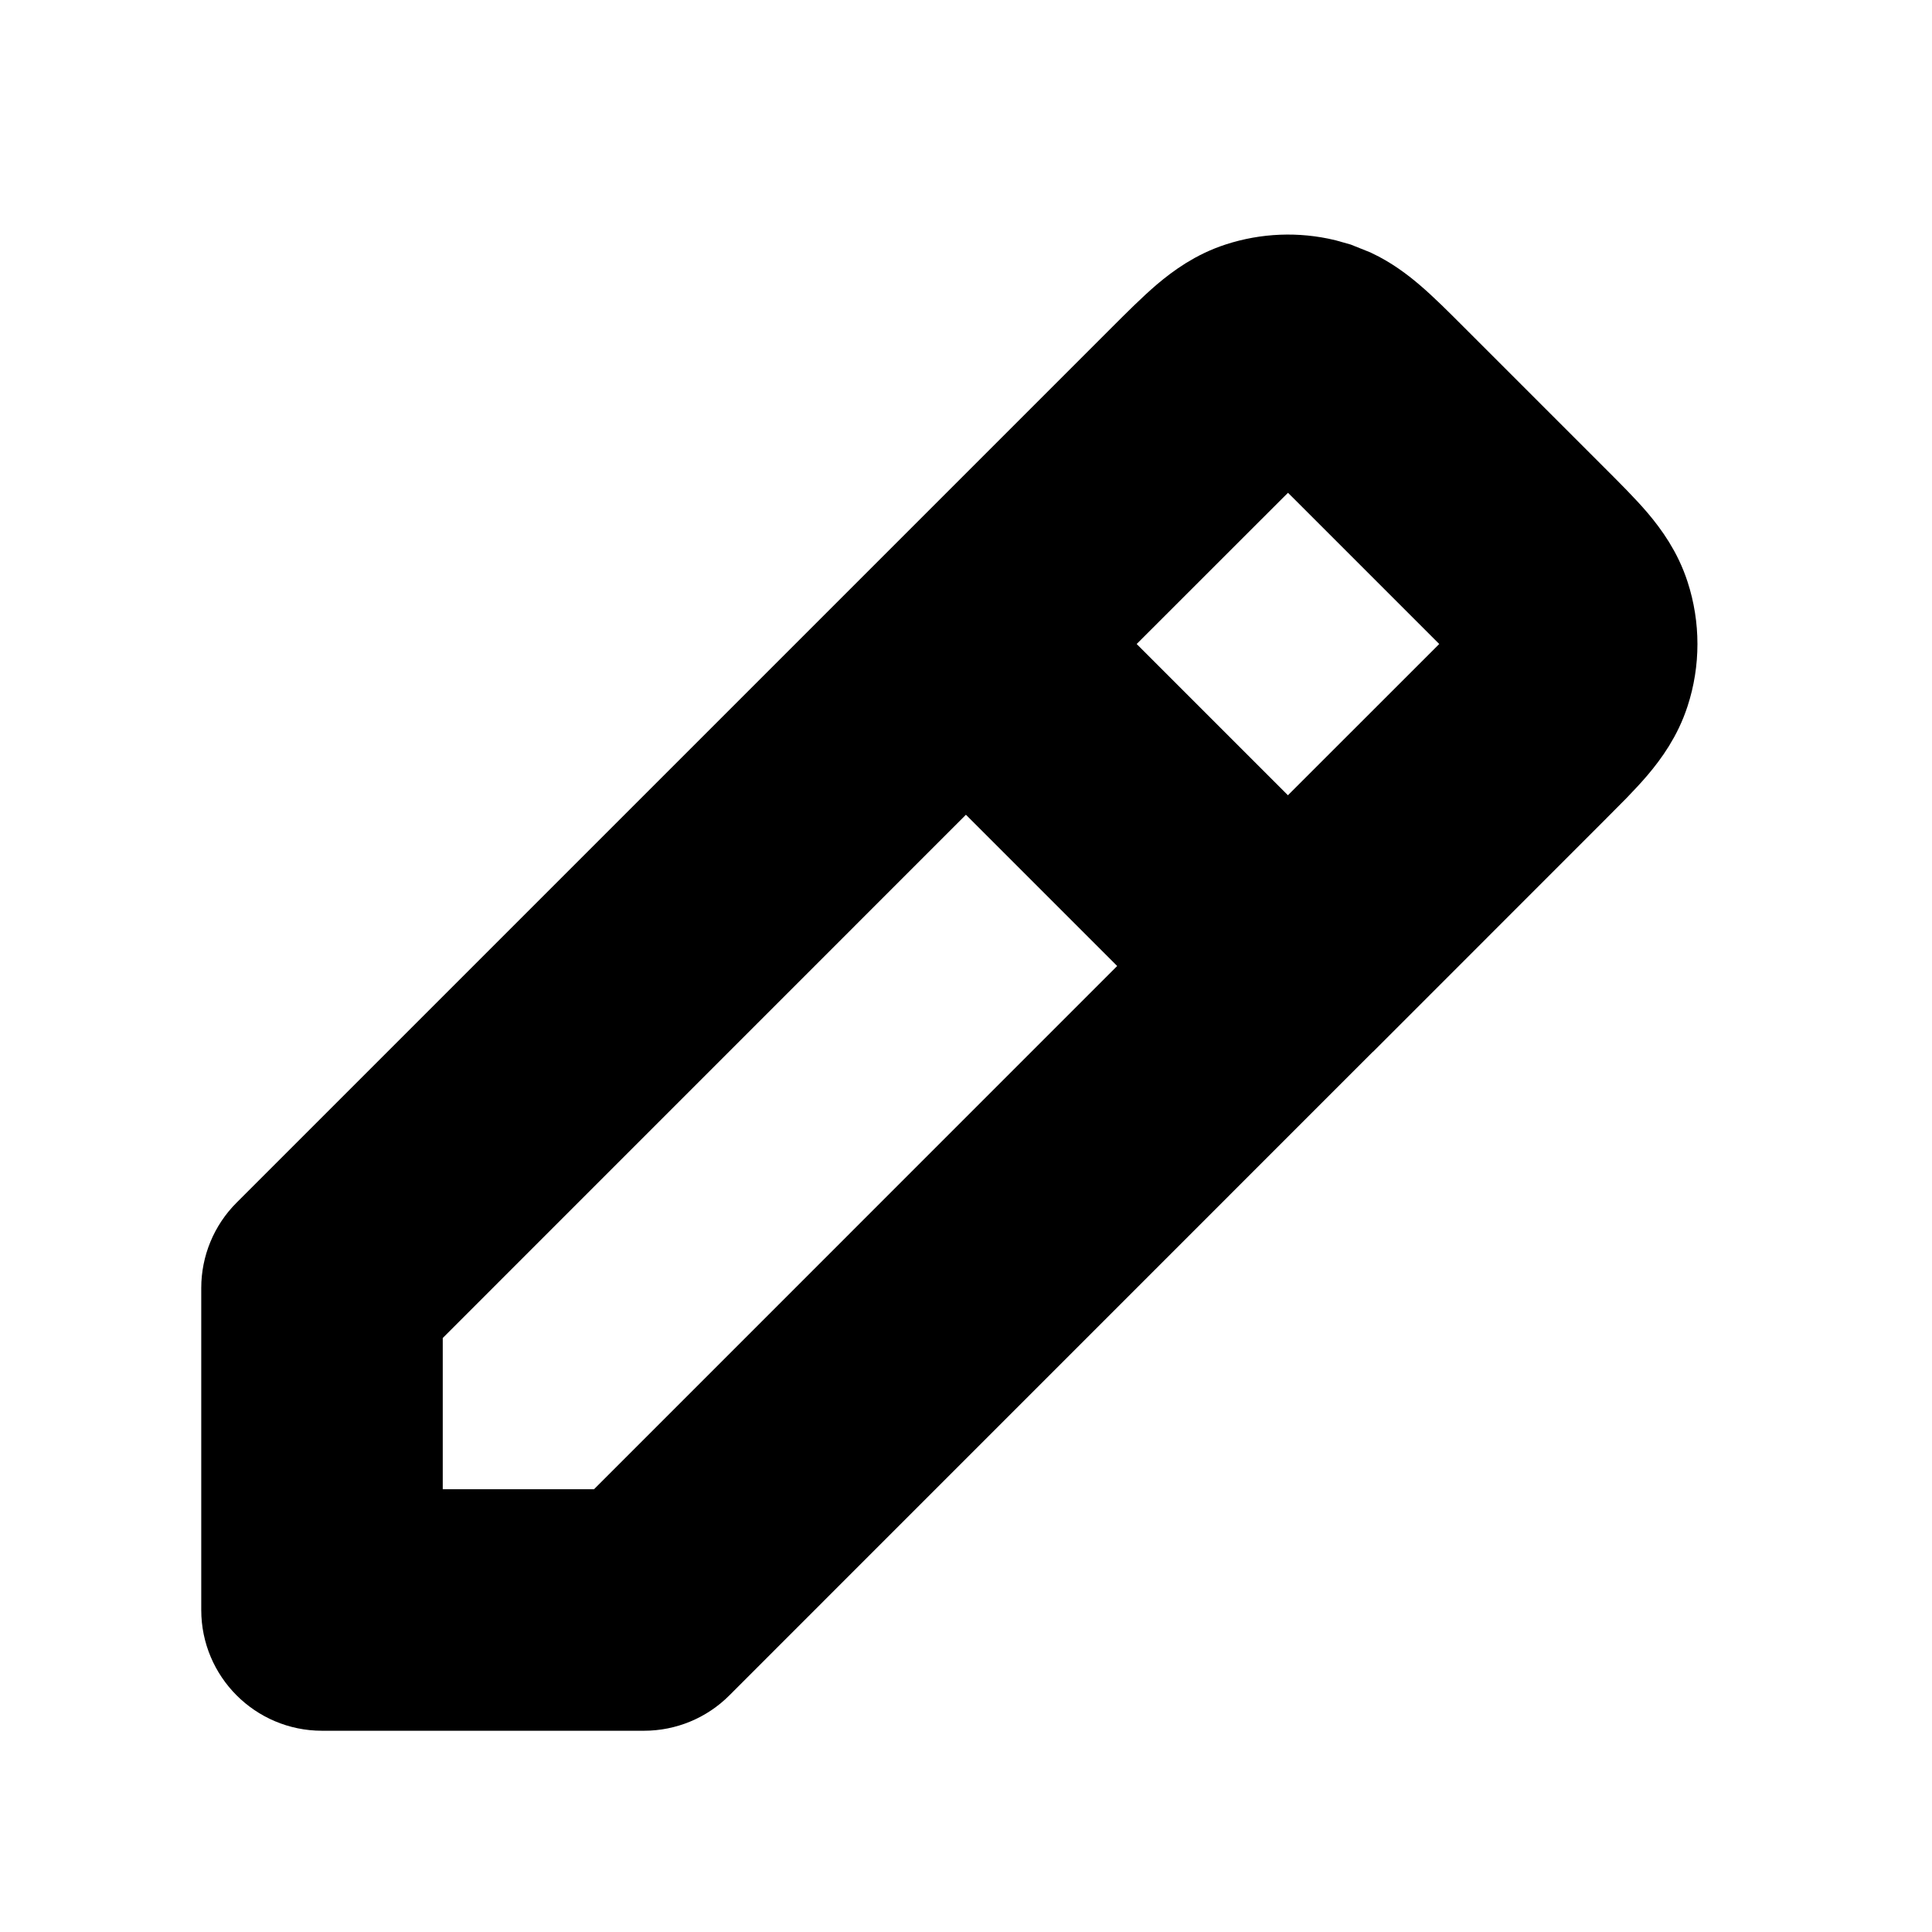
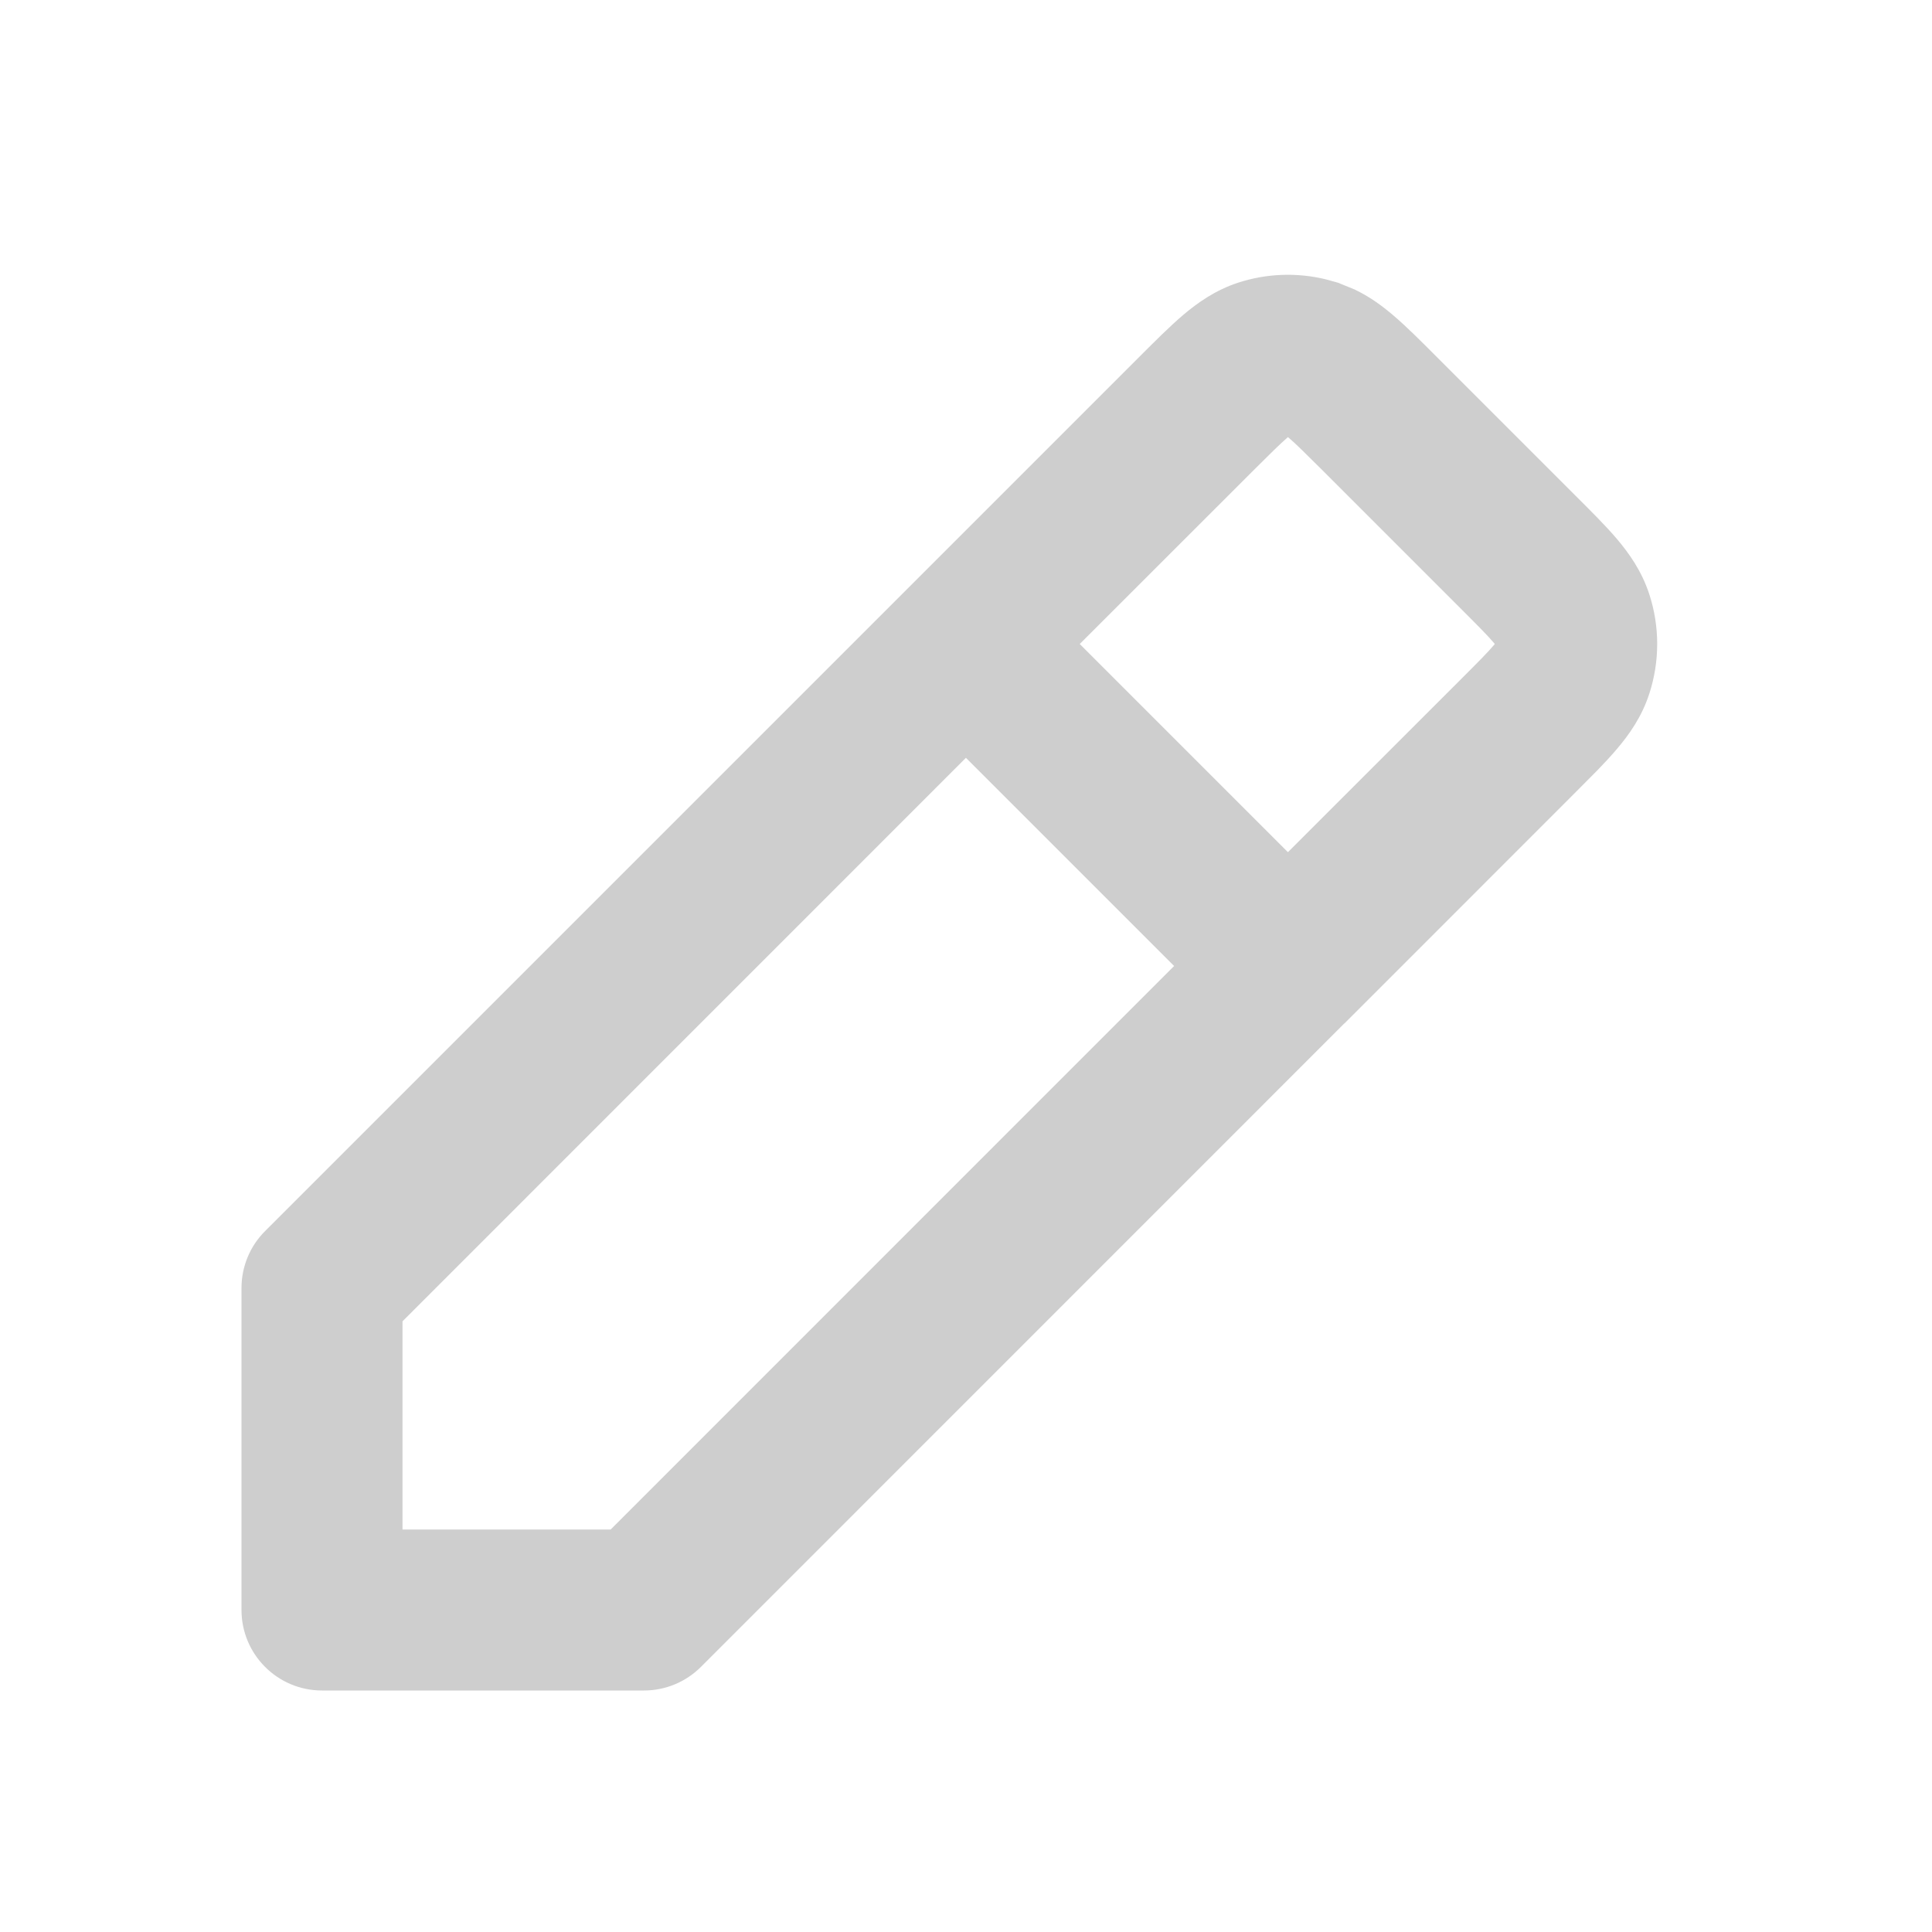
- <svg xmlns="http://www.w3.org/2000/svg" viewBox="0 0 24 24" fill="none">
-   <path d="M15.382 3.512C15.733 3.398 16.108 3.383 16.466 3.469L16.618 3.512L16.823 3.594C17.016 3.685 17.173 3.803 17.304 3.914C17.469 4.054 17.65 4.236 17.835 4.421L19.576 6.162C19.762 6.348 19.945 6.53 20.086 6.695C20.234 6.87 20.394 7.092 20.488 7.382C20.619 7.784 20.619 8.217 20.488 8.618C20.394 8.908 20.234 9.13 20.086 9.305C20.016 9.387 19.935 9.474 19.849 9.563L19.576 9.838L16.707 12.708C16.704 12.711 16.7 12.714 16.696 12.717L8.707 20.707C8.52 20.895 8.265 21 8 21H4C3.448 21 3 20.552 3 20V16C3 15.735 3.105 15.48 3.293 15.293L14.163 4.423C14.349 4.237 14.531 4.055 14.696 3.914C14.871 3.766 15.092 3.606 15.382 3.512ZM5 16.414V19H7.586L14.585 12L11.999 9.414L5 16.414ZM15.99 5.439C15.946 5.476 15.895 5.524 15.829 5.588L15.577 5.837L13.413 8L15.999 10.586L18.162 8.424C18.372 8.214 18.486 8.099 18.561 8.01C18.564 8.007 18.566 8.003 18.568 8C18.566 7.997 18.564 7.993 18.561 7.99C18.486 7.901 18.372 7.786 18.162 7.576L16.423 5.837L16.171 5.588C16.105 5.524 16.053 5.476 16.009 5.439C16.006 5.436 16.002 5.433 15.999 5.431C15.996 5.433 15.993 5.436 15.99 5.439Z" fill="currentColor" stroke="currentColor" />
+ <svg xmlns="http://www.w3.org/2000/svg" width="24" height="24" viewBox="0 0 24 24" fill="none">
+   <path d="M15.382 3.511C15.733 3.397 16.108 3.383 16.466 3.469L16.618 3.511L16.823 3.594C17.016 3.685 17.173 3.803 17.304 3.914C17.469 4.054 17.65 4.236 17.835 4.421L19.576 6.162C19.762 6.348 19.945 6.529 20.086 6.695C20.234 6.87 20.394 7.092 20.488 7.382C20.619 7.783 20.619 8.216 20.488 8.618C20.394 8.908 20.234 9.13 20.086 9.304C20.016 9.387 19.935 9.474 19.849 9.563L19.576 9.838L16.707 12.708C16.704 12.711 16.7 12.713 16.696 12.717L8.707 20.707C8.52 20.894 8.265 21 8 21H4C3.448 21 3 20.552 3 20V16C3 15.735 3.105 15.48 3.293 15.293L14.163 4.423C14.349 4.237 14.531 4.055 14.696 3.914C14.871 3.766 15.092 3.606 15.382 3.511ZM5 16.414V19H7.586L14.585 12L11.999 9.414L5 16.414ZM15.99 5.438C15.946 5.476 15.895 5.524 15.829 5.588L15.577 5.837L13.413 8L15.999 10.586L18.162 8.424C18.372 8.214 18.486 8.099 18.561 8.01C18.564 8.006 18.566 8.003 18.568 8C18.566 7.997 18.564 7.993 18.561 7.99C18.486 7.901 18.372 7.786 18.162 7.576L16.423 5.837L16.171 5.588C16.105 5.523 16.053 5.476 16.009 5.438C16.006 5.435 16.002 5.433 15.999 5.43C15.996 5.433 15.993 5.436 15.99 5.438Z" fill="#CECECE" />
</svg>
